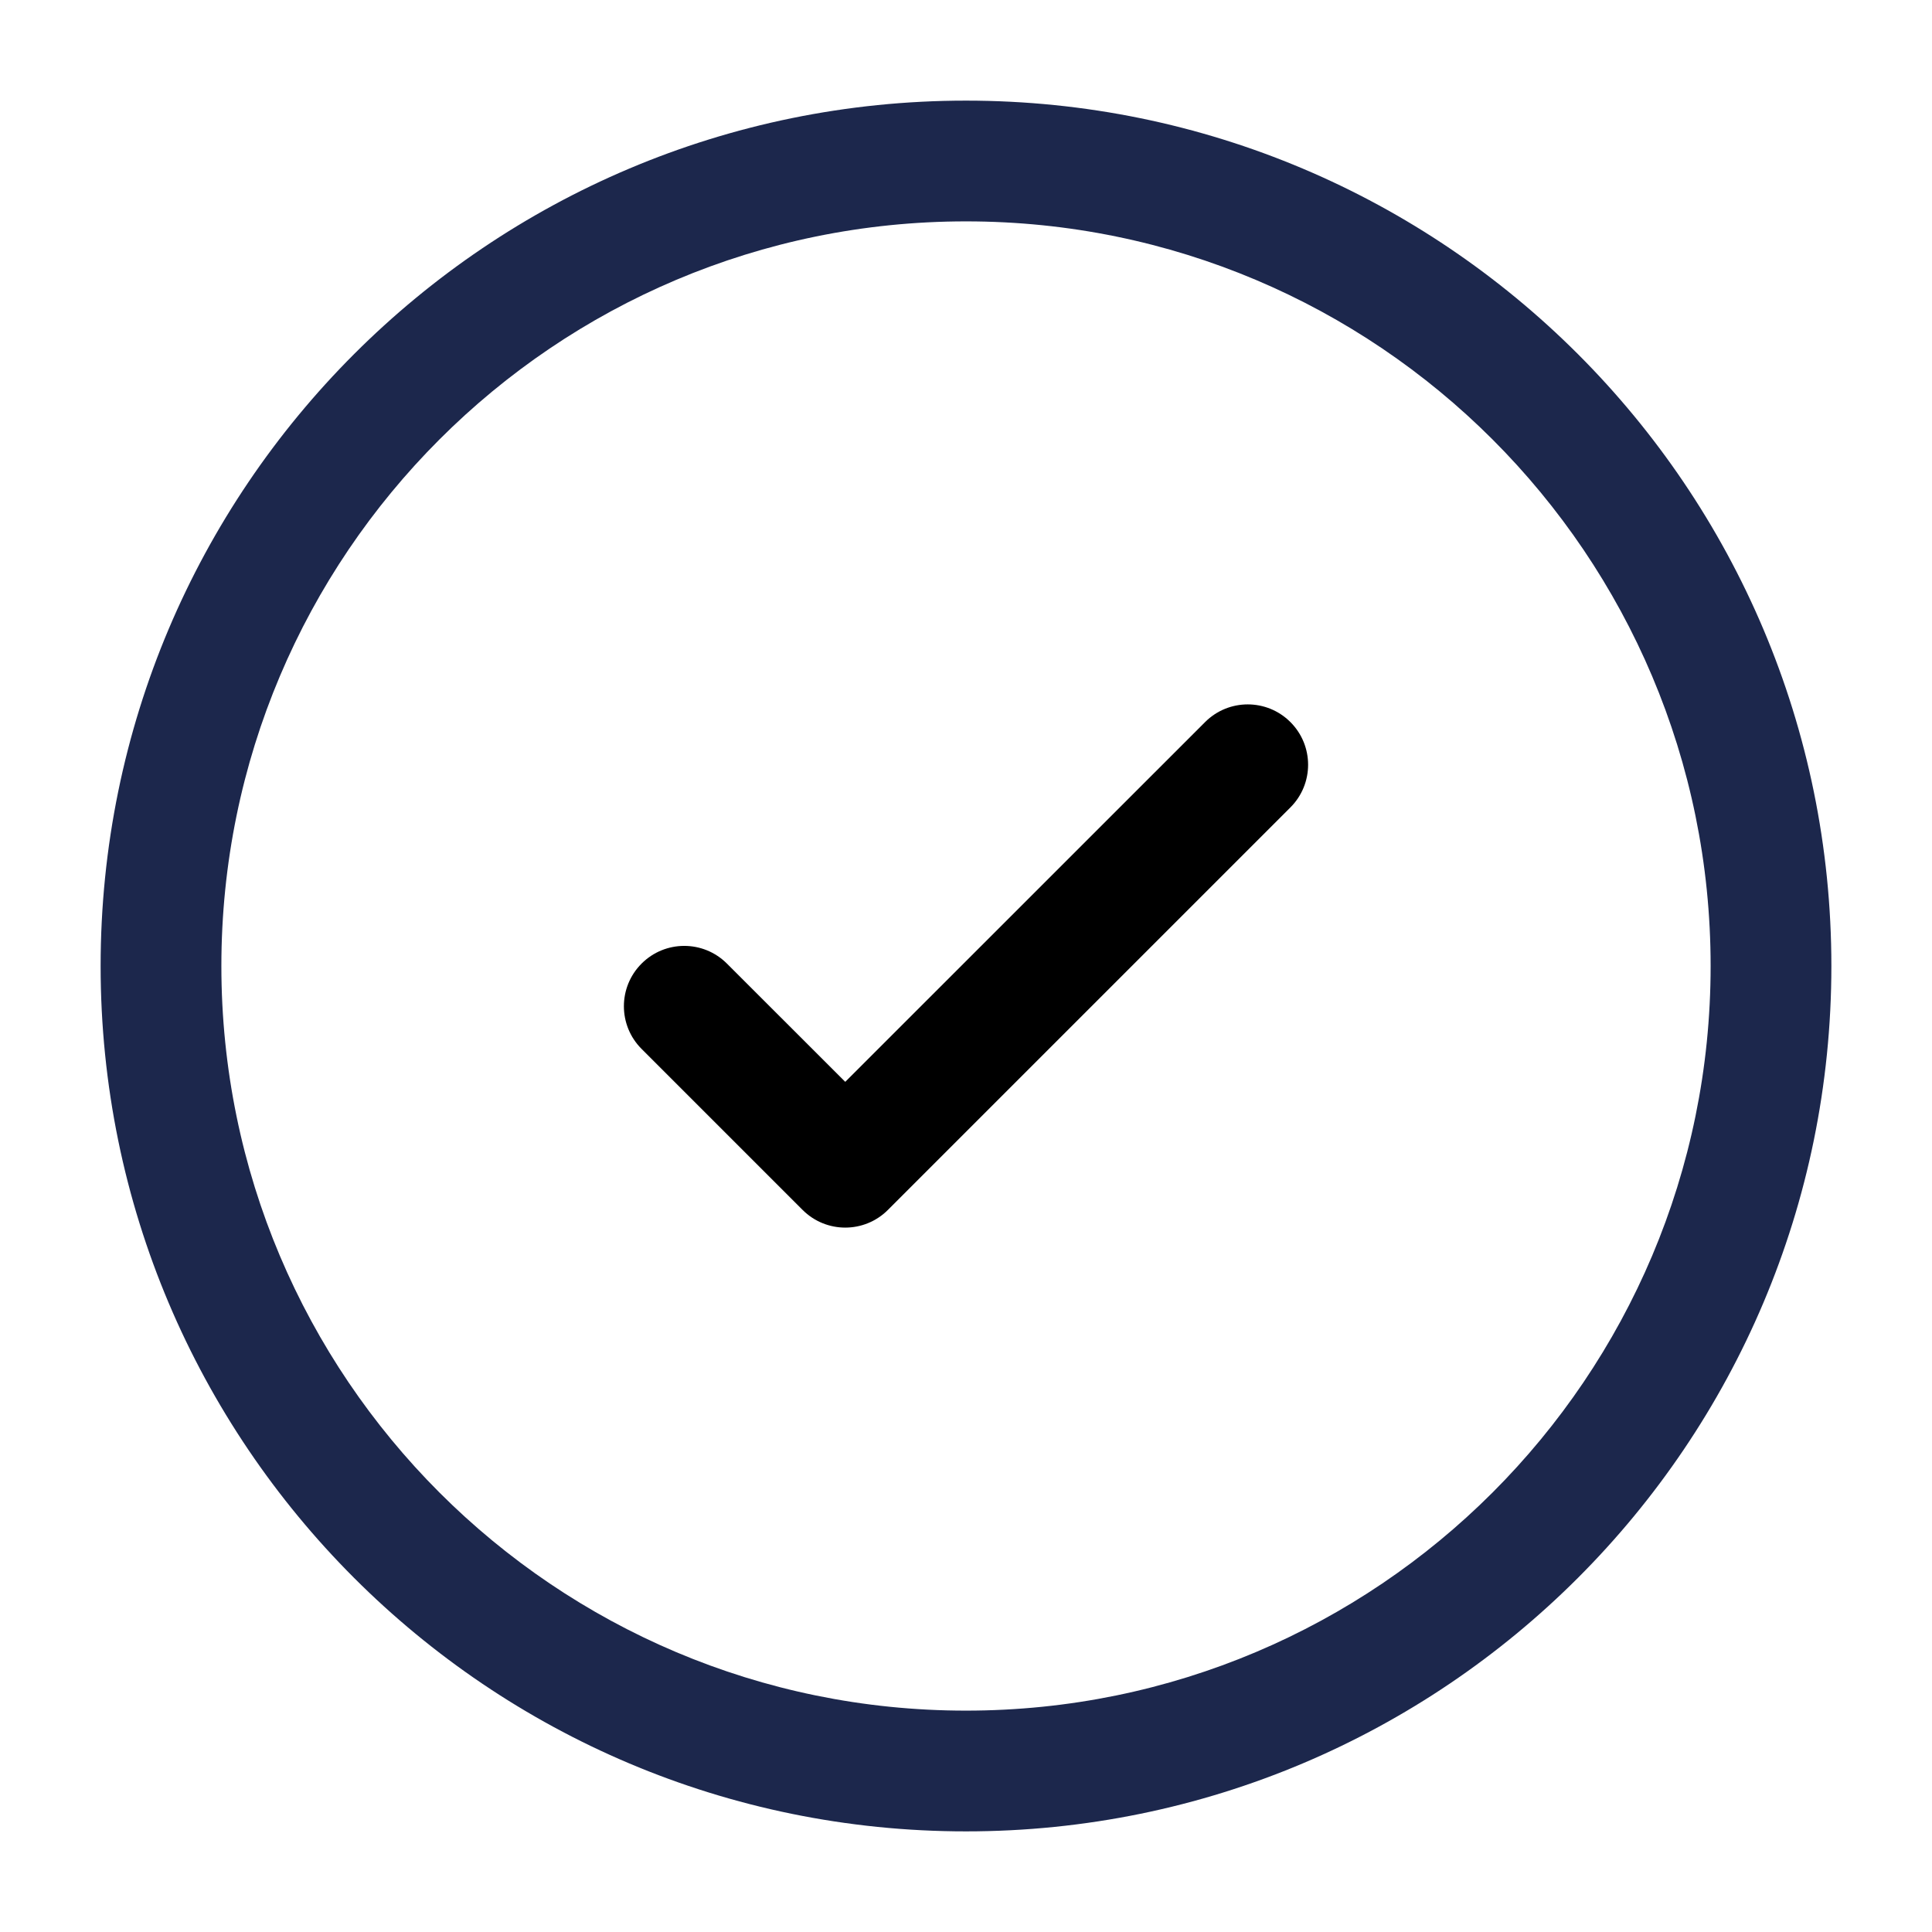
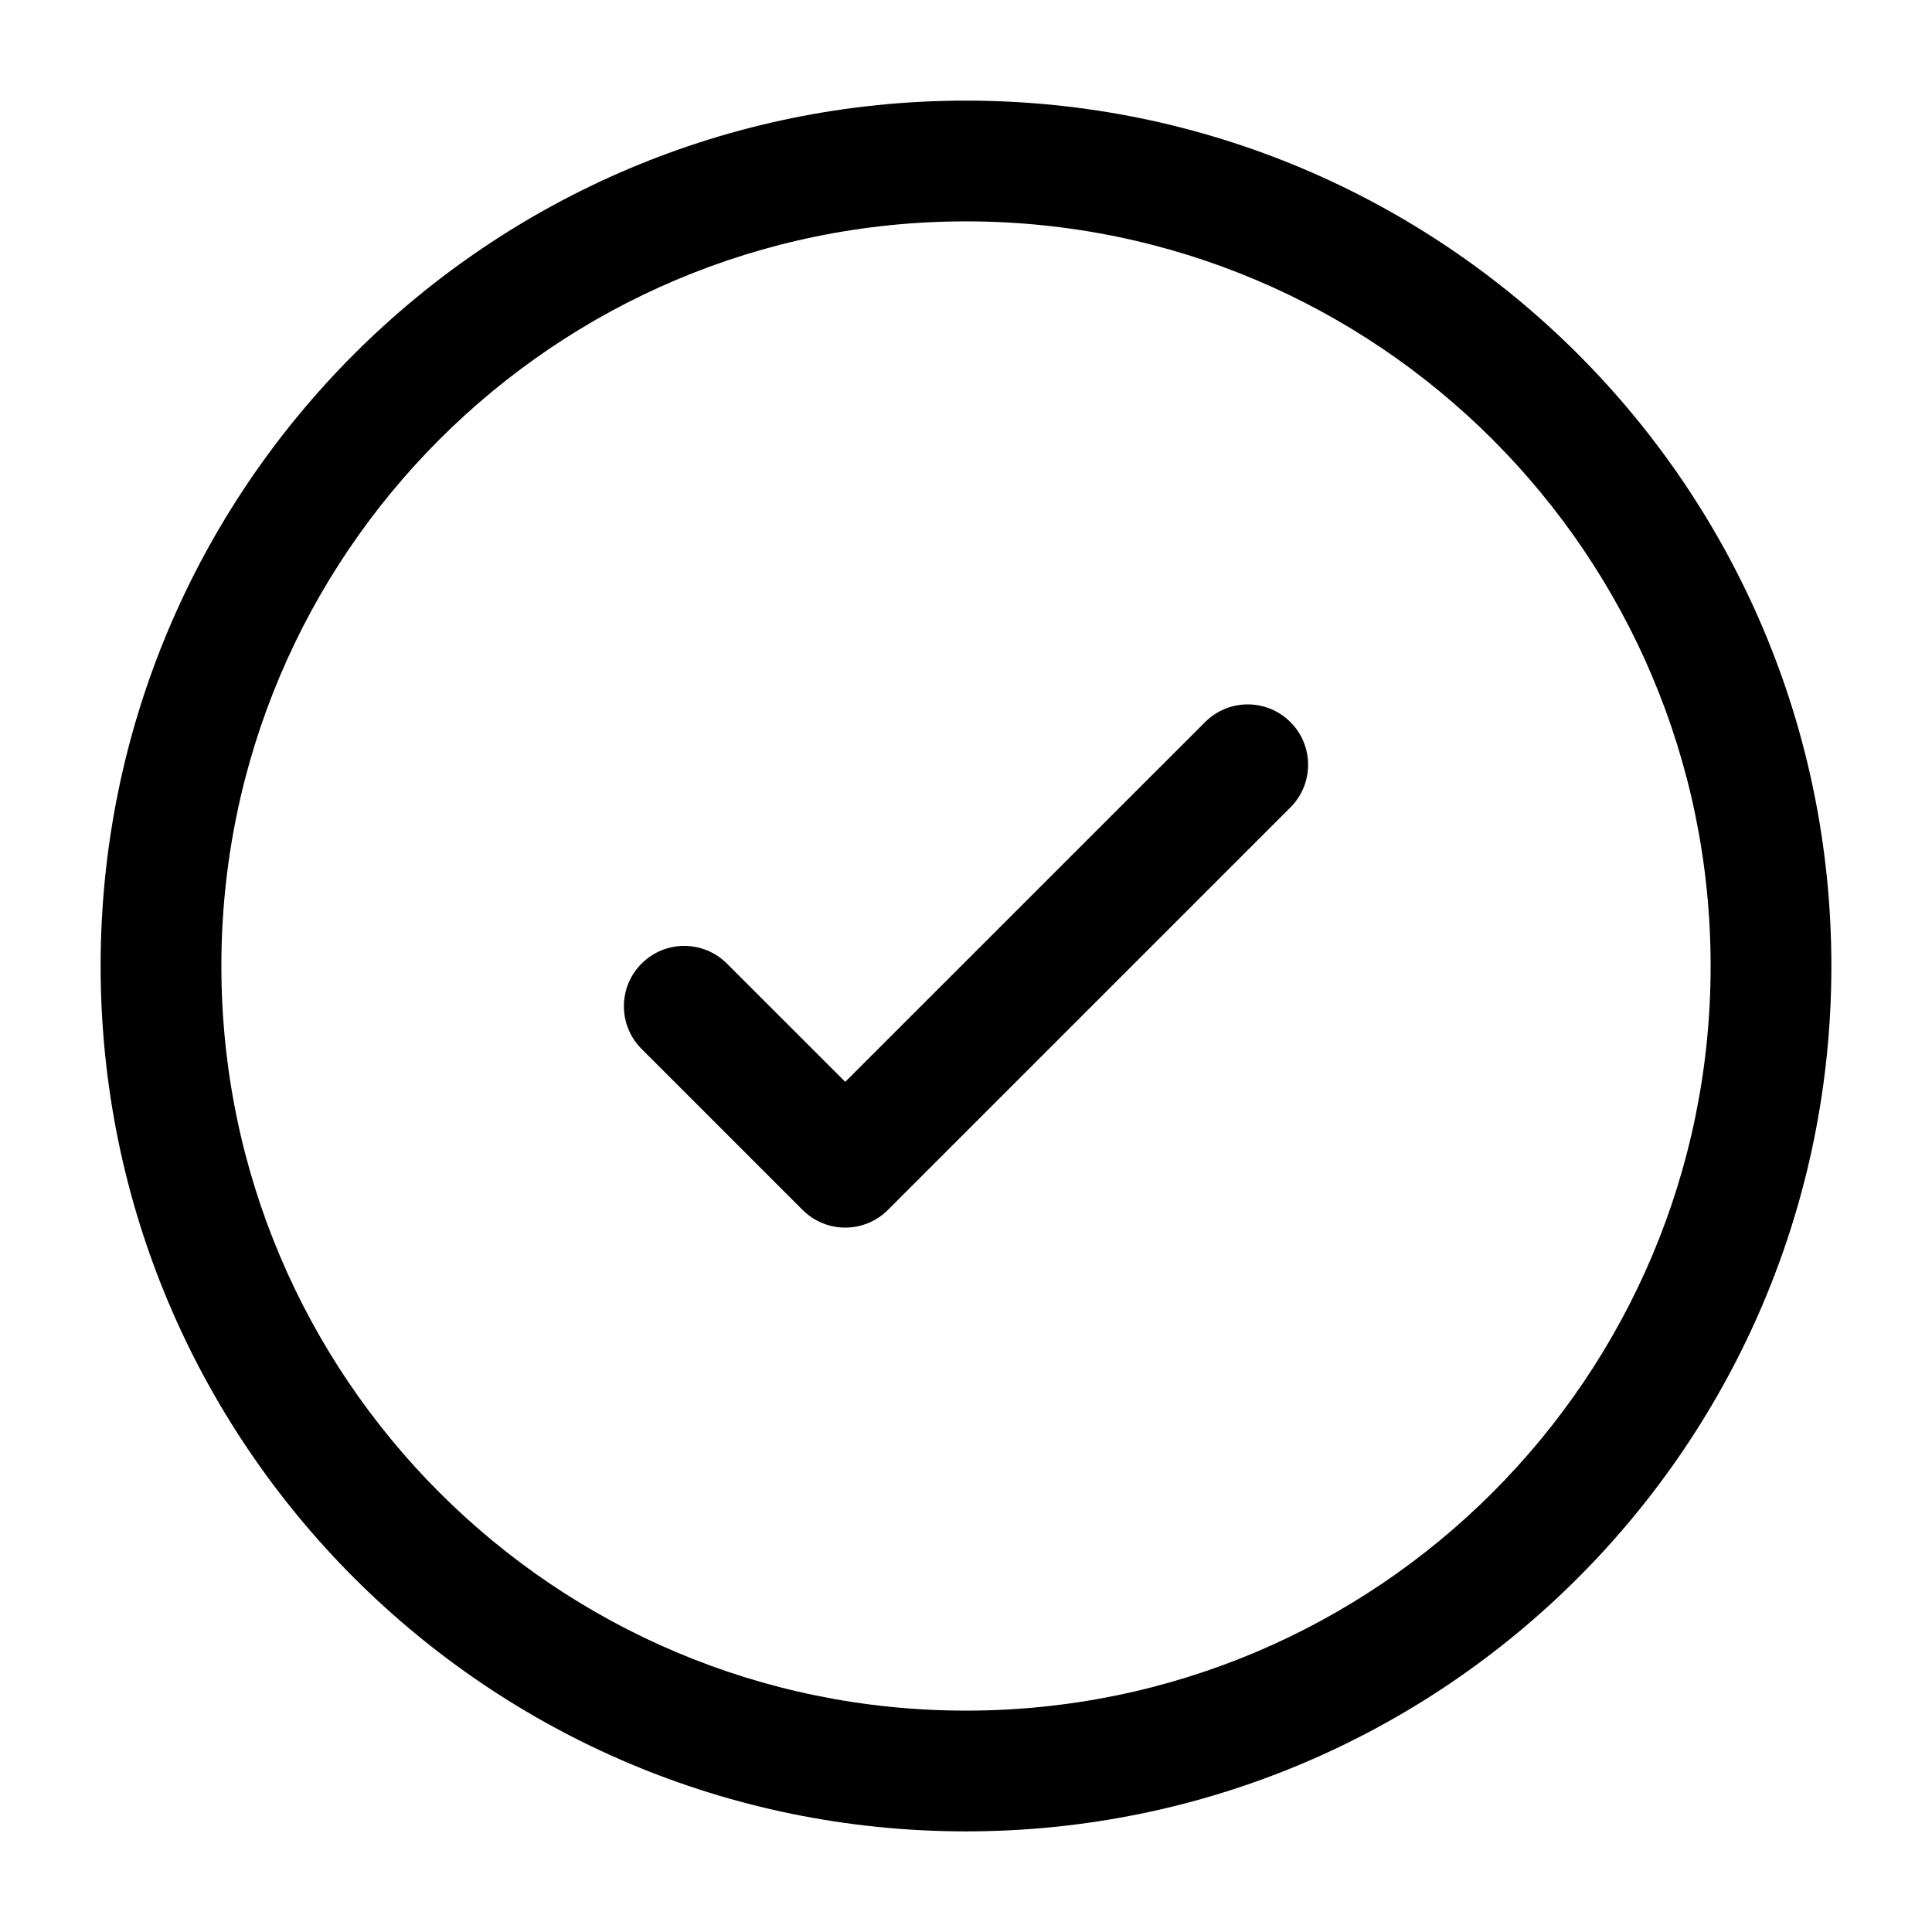
<svg xmlns="http://www.w3.org/2000/svg" viewBox="0 0 24 24" fill="none">
  <g id="SVGRepo_bgCarrier" stroke-width="0" />
  <g id="SVGRepo_tracerCarrier" stroke-linecap="round" stroke-linejoin="round" />
  <g id="SVGRepo_iconCarrier">
    <path d="M16.03 10.03C16.323 9.737 16.323 9.263 16.03 8.97C15.737 8.677 15.263 8.677 14.97 8.97L10.5 13.439L9.03 11.97C8.737 11.677 8.263 11.677 7.97 11.97C7.677 12.263 7.677 12.737 7.97 13.03L9.97 15.03C10.263 15.323 10.737 15.323 11.03 15.03L16.03 10.03Z" fill="currentColor" />
-     <path fill-rule="evenodd" clip-rule="evenodd" d="M12 1.25C6.063 1.25 1.25 6.063 1.25 12C1.25 17.937 6.063 22.75 12 22.75C17.937 22.75 22.75 17.937 22.75 12C22.75 6.063 17.937 1.25 12 1.25ZM2.75 12C2.75 6.891 6.891 2.75 12 2.75C17.109 2.75 21.25 6.891 21.25 12C21.25 17.109 17.109 21.25 12 21.25C6.891 21.25 2.75 17.109 2.75 12Z" fill="#1C274C" />
+     <path fill-rule="evenodd" clip-rule="evenodd" d="M12 1.25C6.063 1.25 1.25 6.063 1.25 12C1.25 17.937 6.063 22.75 12 22.75C17.937 22.75 22.75 17.937 22.75 12C22.75 6.063 17.937 1.25 12 1.25ZM2.75 12C2.75 6.891 6.891 2.75 12 2.75C17.109 2.75 21.25 6.891 21.25 12C21.25 17.109 17.109 21.25 12 21.25C6.891 21.25 2.75 17.109 2.75 12Z" fill="currentColor" />
  </g>
</svg>
